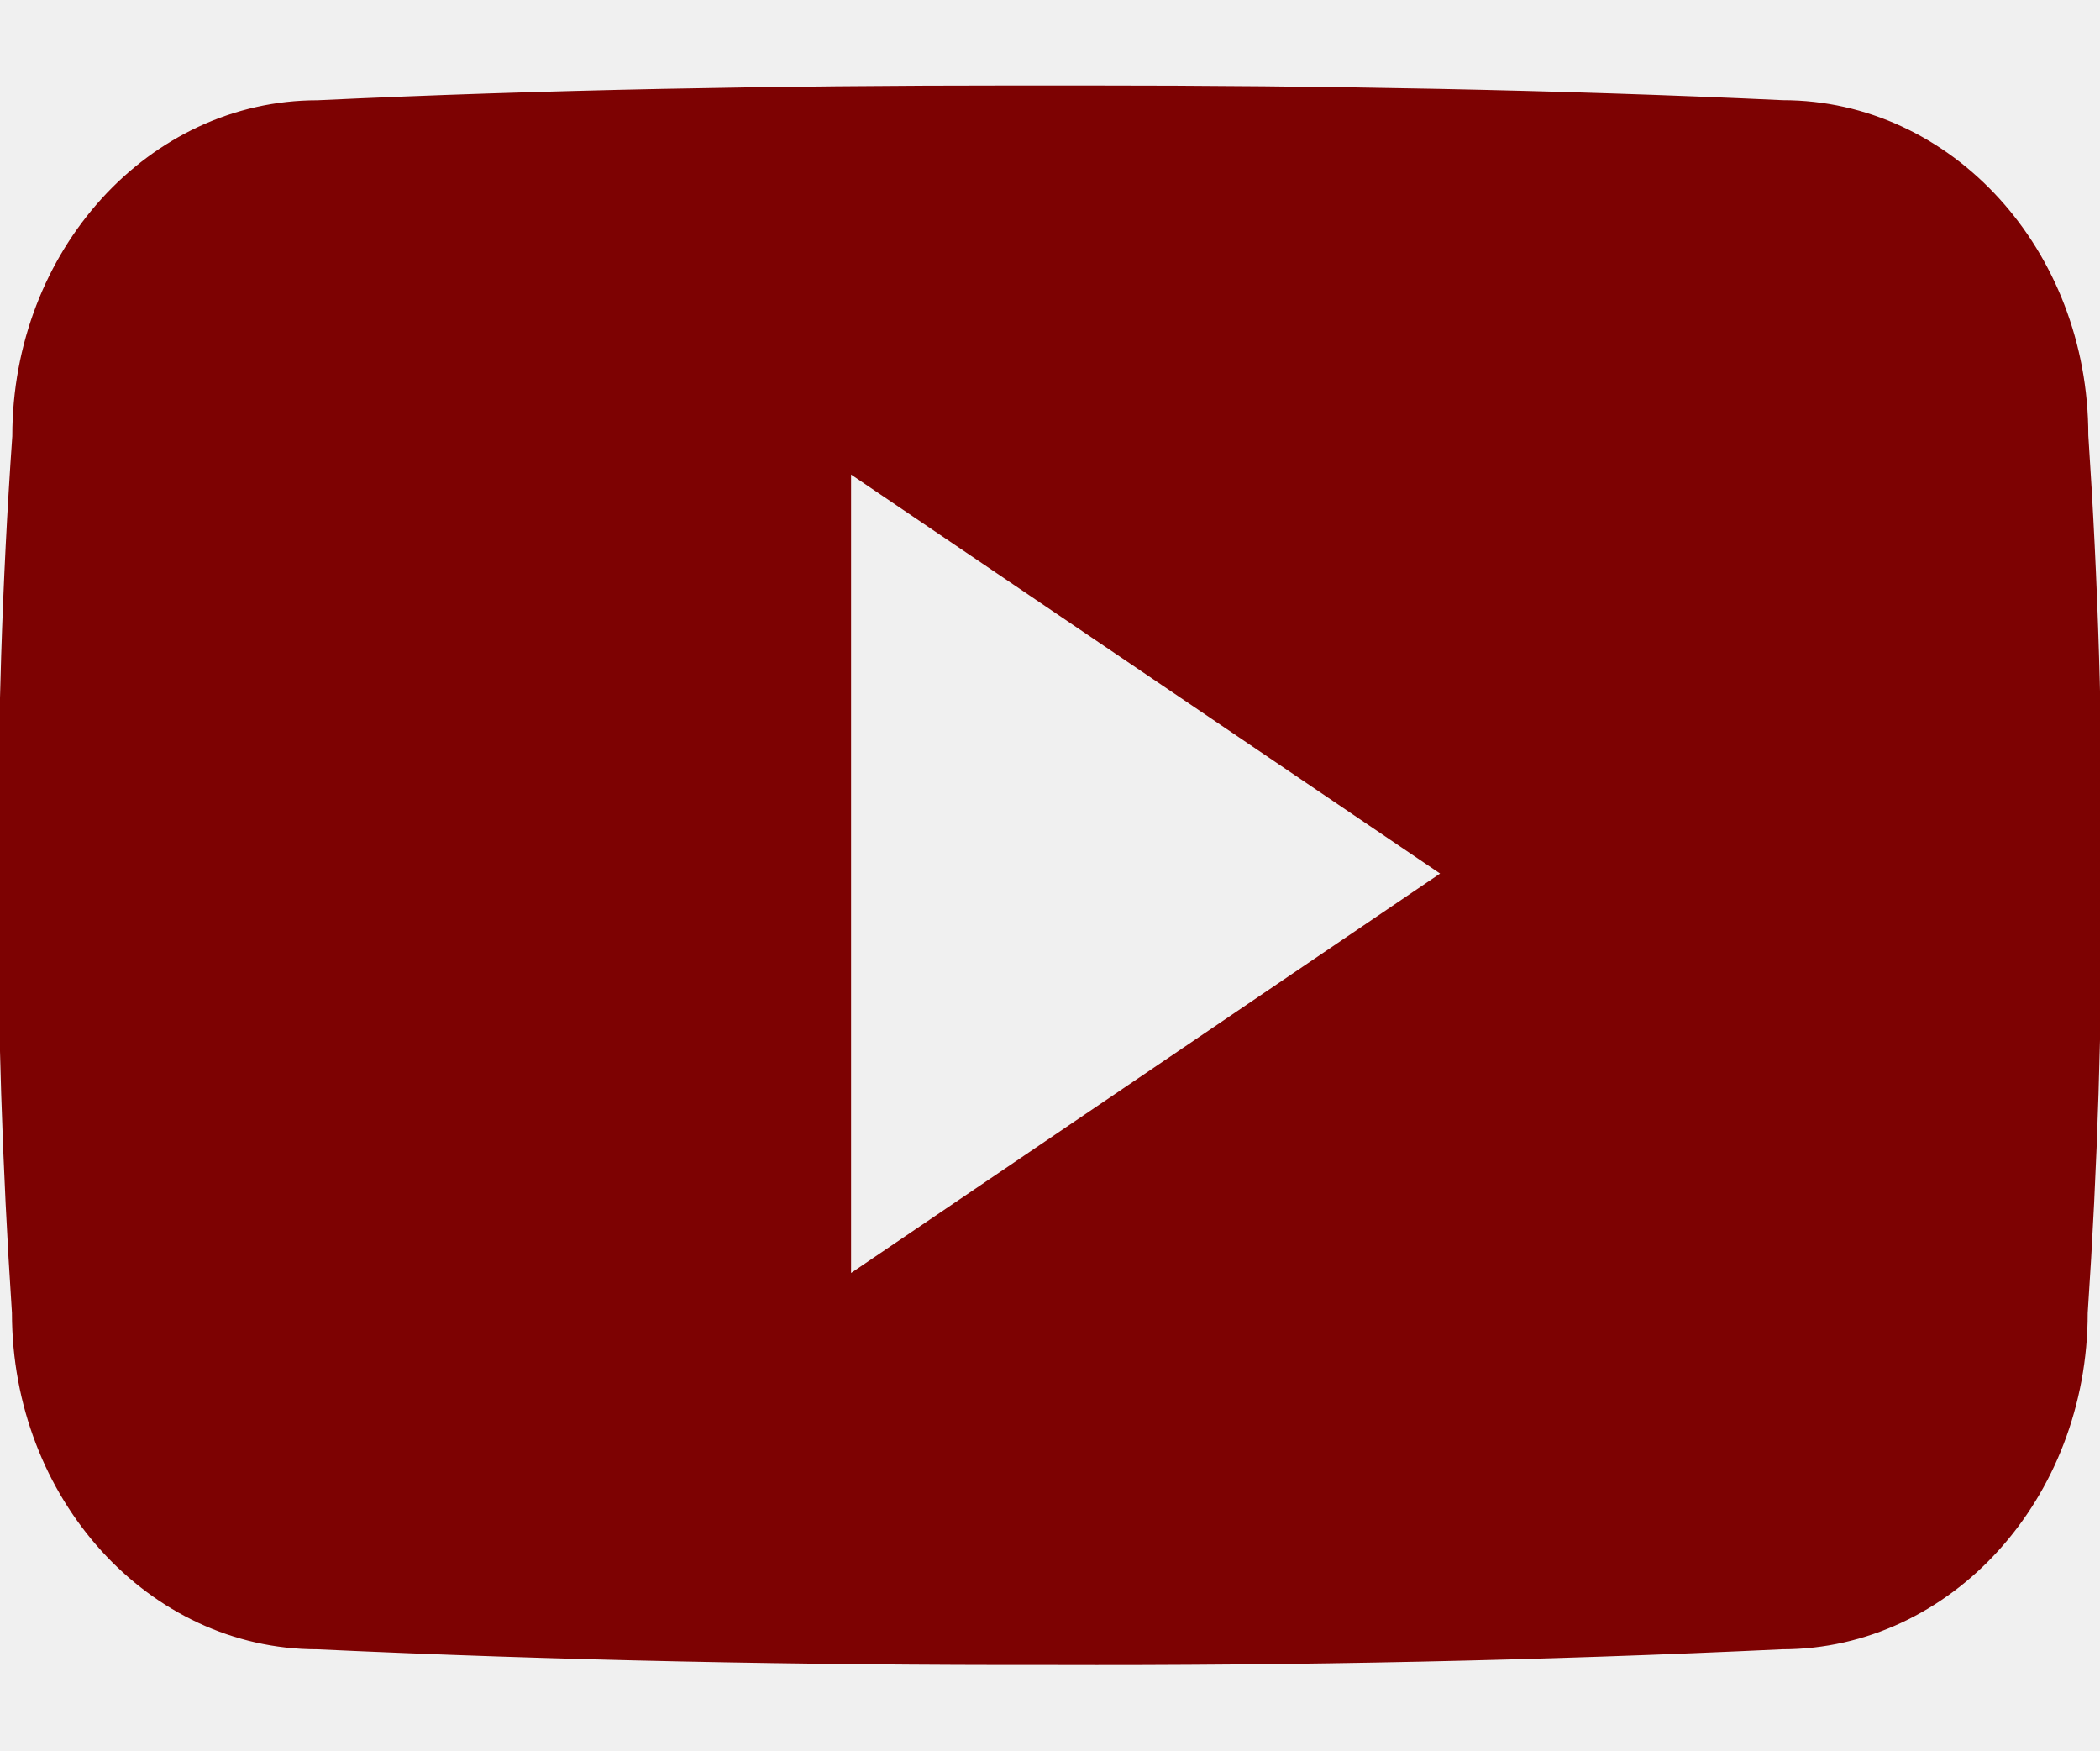
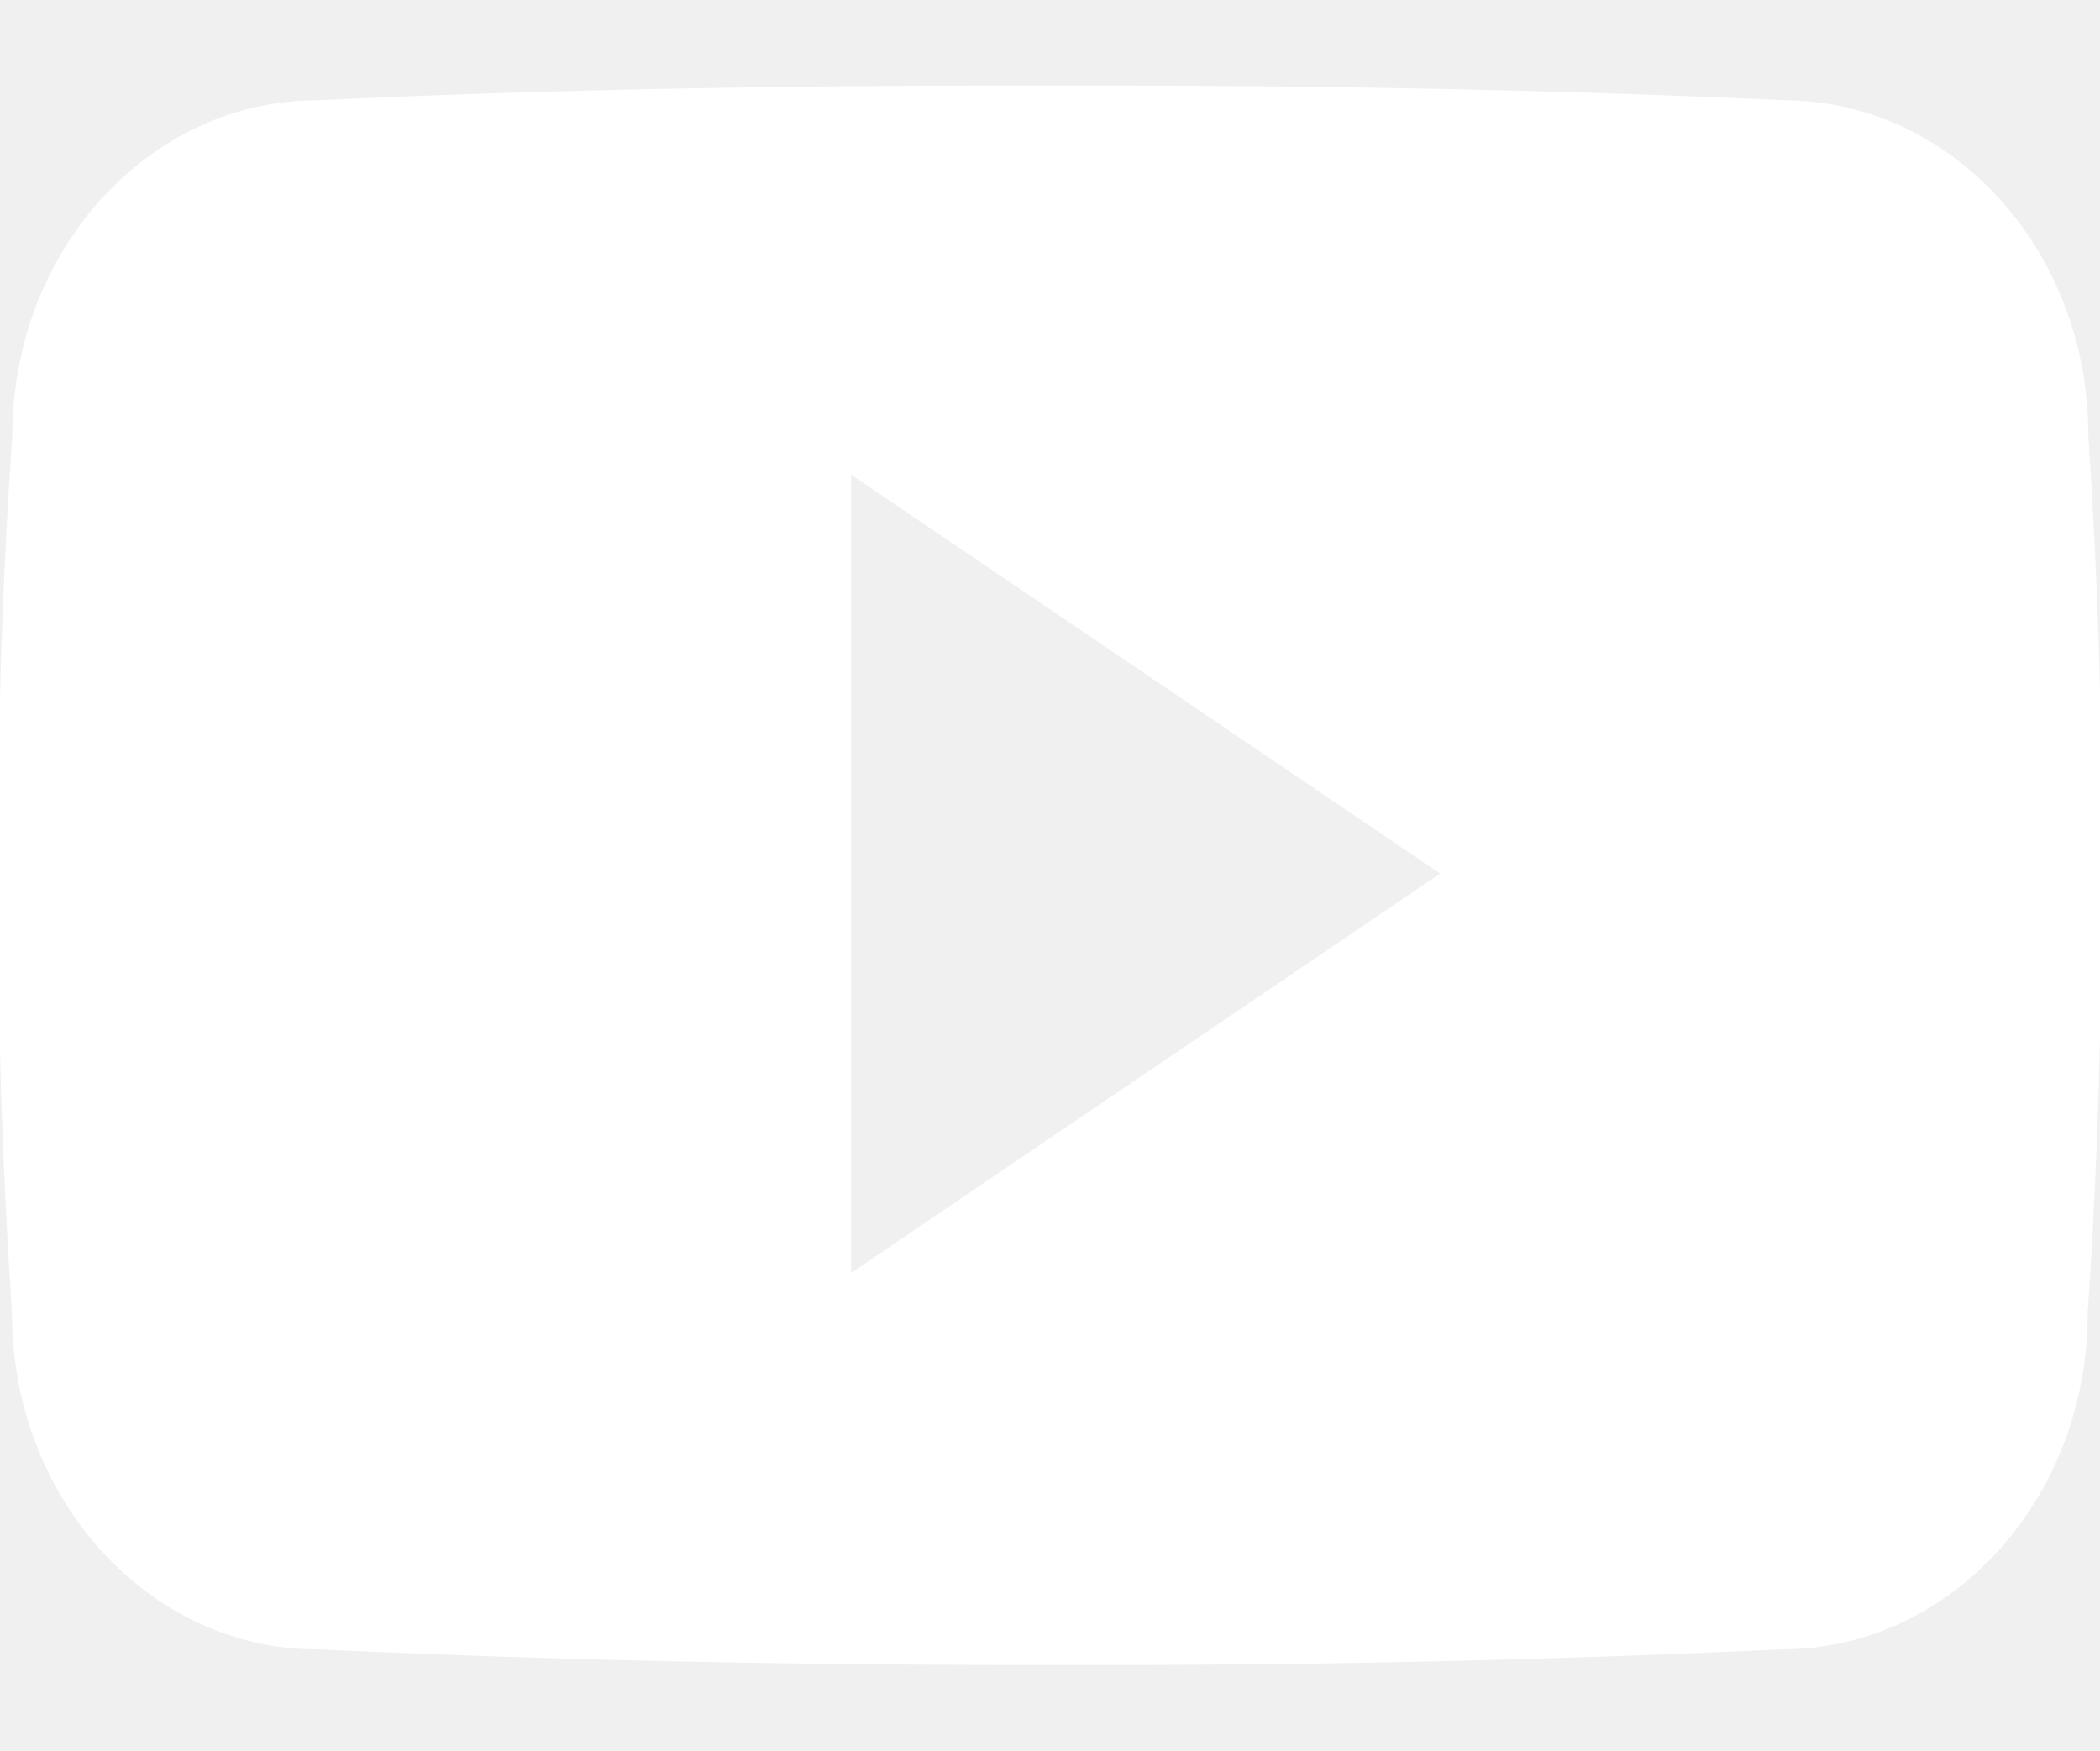
<svg xmlns="http://www.w3.org/2000/svg" width="24" height="20" viewBox="0 0 24 20" fill="none">
-   <path d="M23.843 4.975C23.843 2.865 22.291 1.168 20.374 1.168C17.777 1.047 15.129 1 12.422 1H11.578C8.878 1 6.225 1.047 3.628 1.169C1.716 1.169 0.164 2.875 0.164 4.984C0.047 6.653 -0.003 8.321 0 9.99C-0.004 11.659 0.049 13.329 0.16 15.001C0.16 17.11 1.711 18.821 3.624 18.821C6.352 18.948 9.15 19.004 11.996 19C14.846 19.009 17.636 18.95 20.367 18.821C22.285 18.821 23.836 17.11 23.836 15.001C23.949 13.328 24 11.659 23.996 9.985C24.006 8.317 23.955 6.646 23.843 4.975ZM9.703 14.589V5.378L16.5 9.981L9.703 14.589Z" fill="#7D0202" stroke="#7D0202" stroke-width="0.047" />
+   <path d="M23.843 4.975C23.843 2.865 22.291 1.168 20.374 1.168C17.777 1.047 15.129 1 12.422 1H11.578C8.878 1 6.225 1.047 3.628 1.169C1.716 1.169 0.164 2.875 0.164 4.984C0.047 6.653 -0.003 8.321 0 9.99C-0.004 11.659 0.049 13.329 0.16 15.001C0.16 17.11 1.711 18.821 3.624 18.821C6.352 18.948 9.15 19.004 11.996 19C14.846 19.009 17.636 18.95 20.367 18.821C22.285 18.821 23.836 17.11 23.836 15.001C23.949 13.328 24 11.659 23.996 9.985C24.006 8.317 23.955 6.646 23.843 4.975ZM9.703 14.589V5.378L16.5 9.981L9.703 14.589Z" fill="white" stroke="white" stroke-width="0.047" />
</svg>
